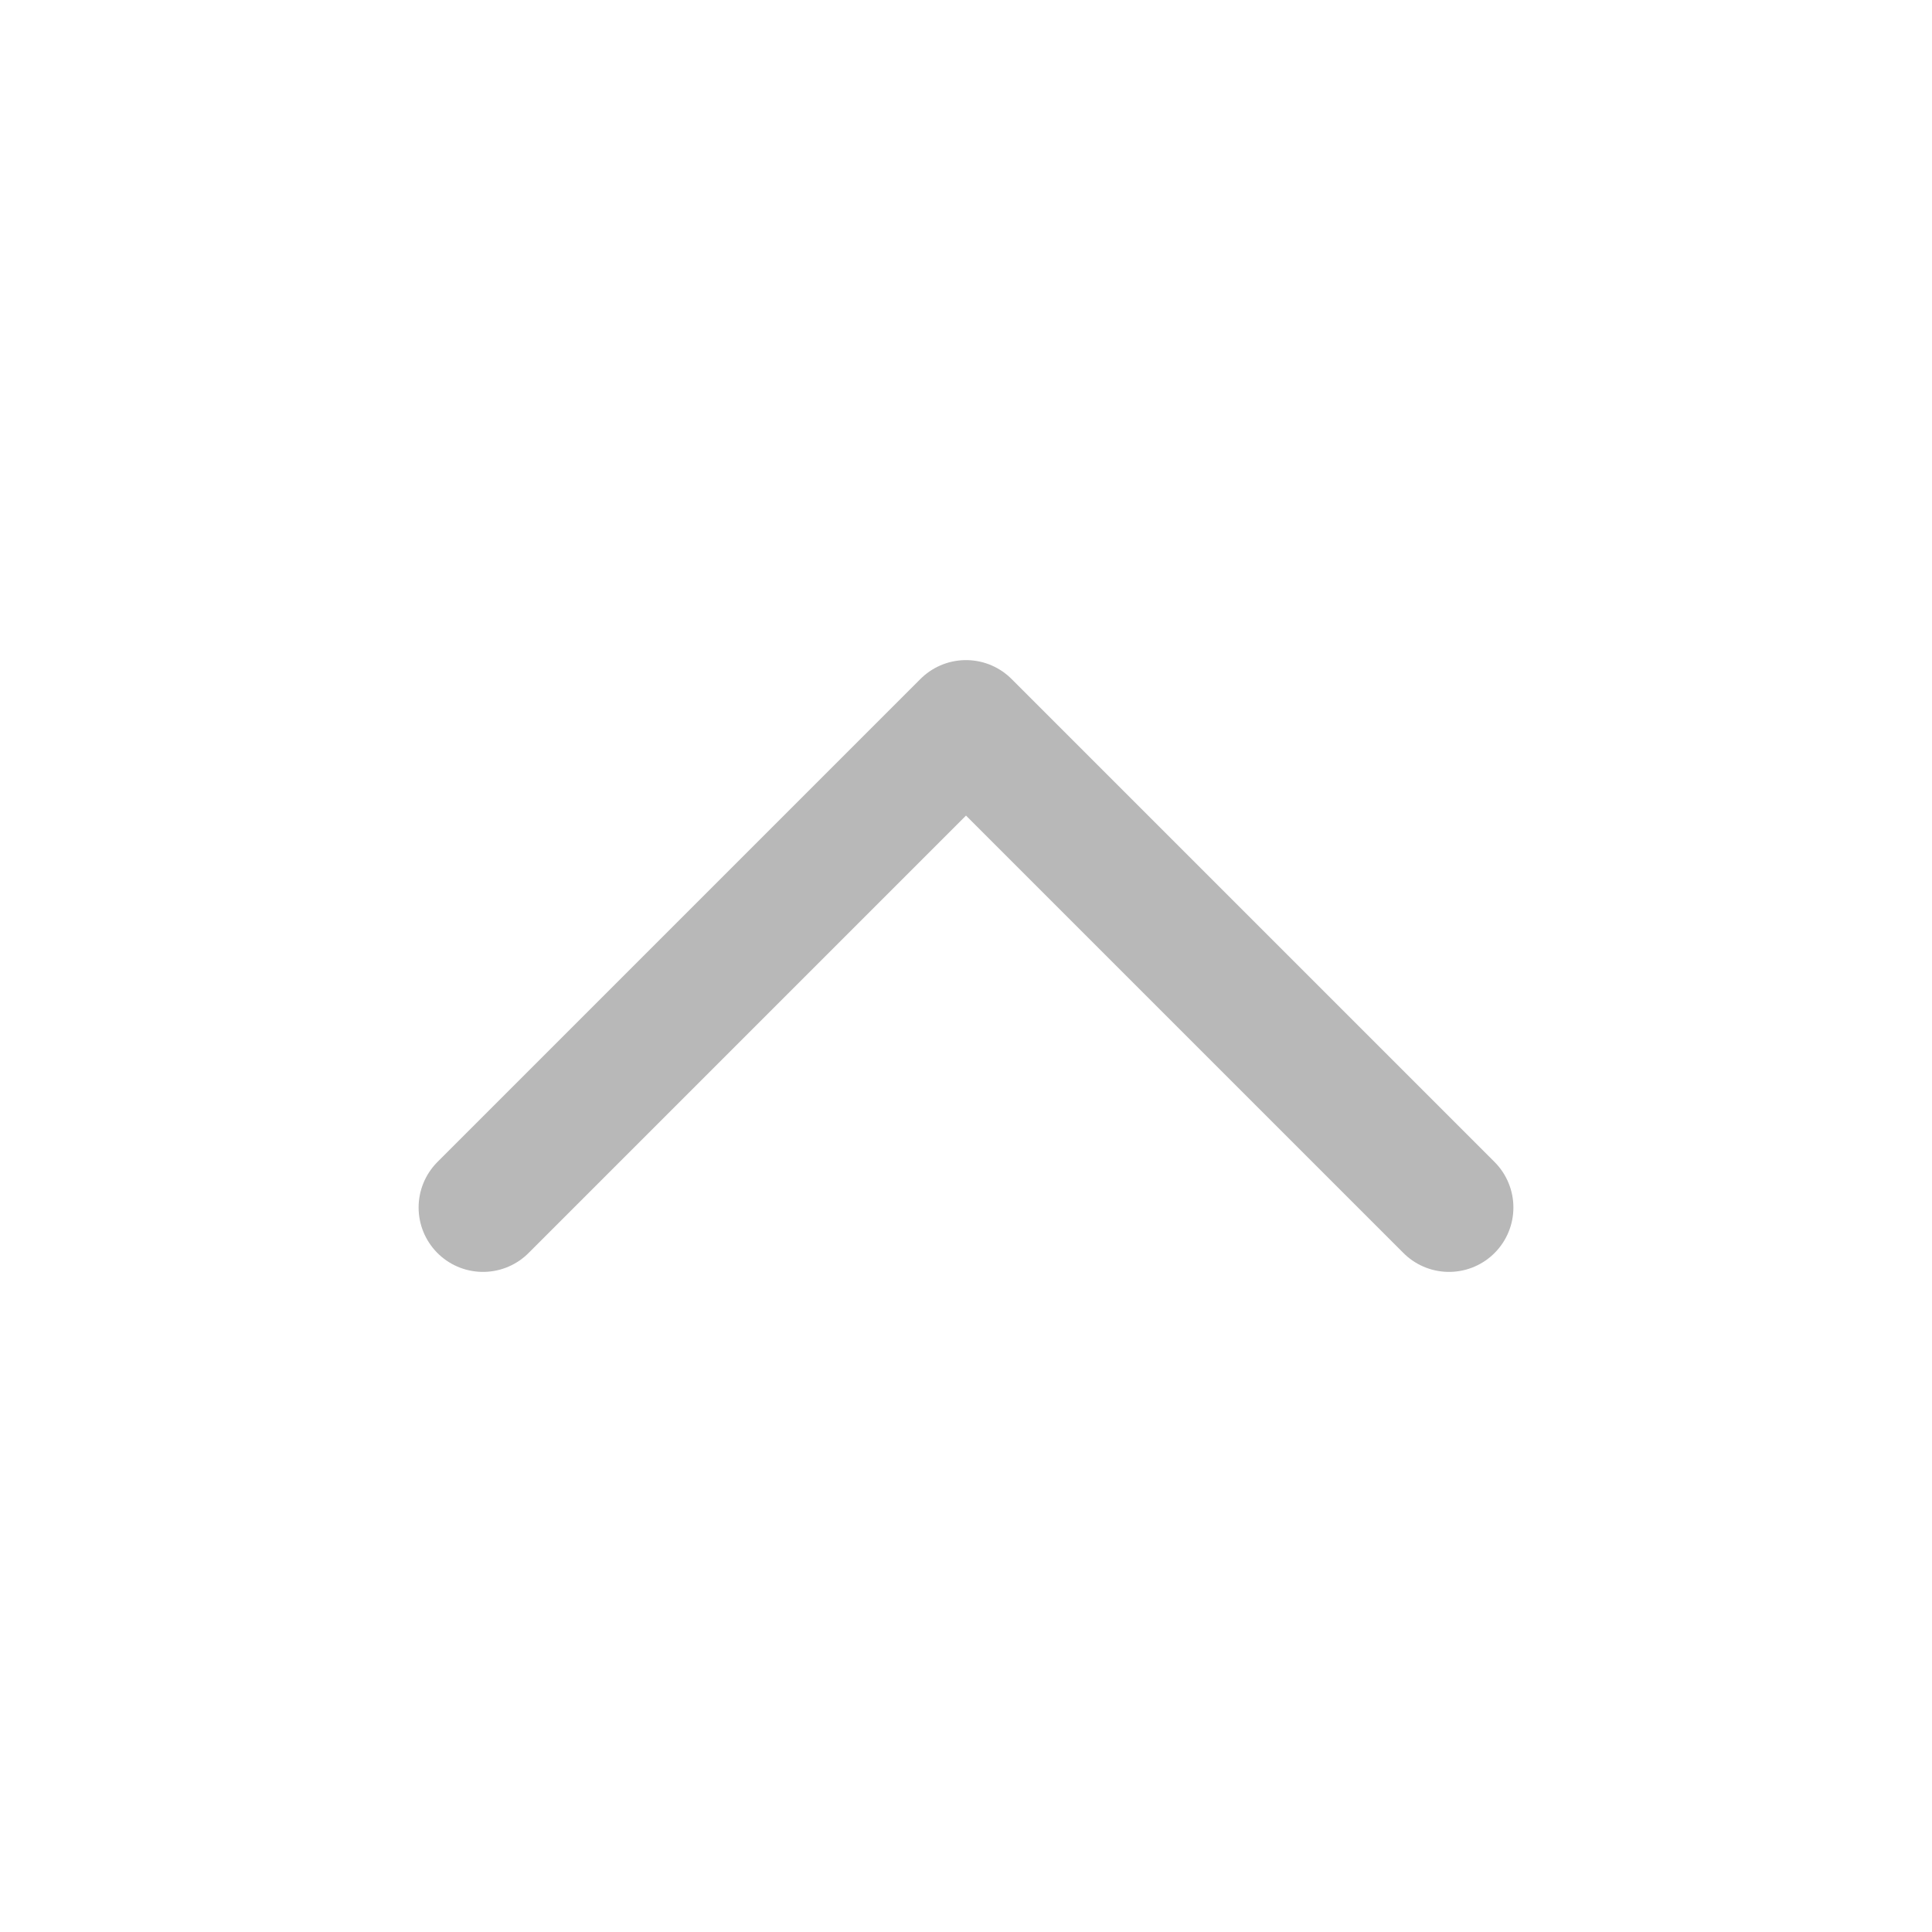
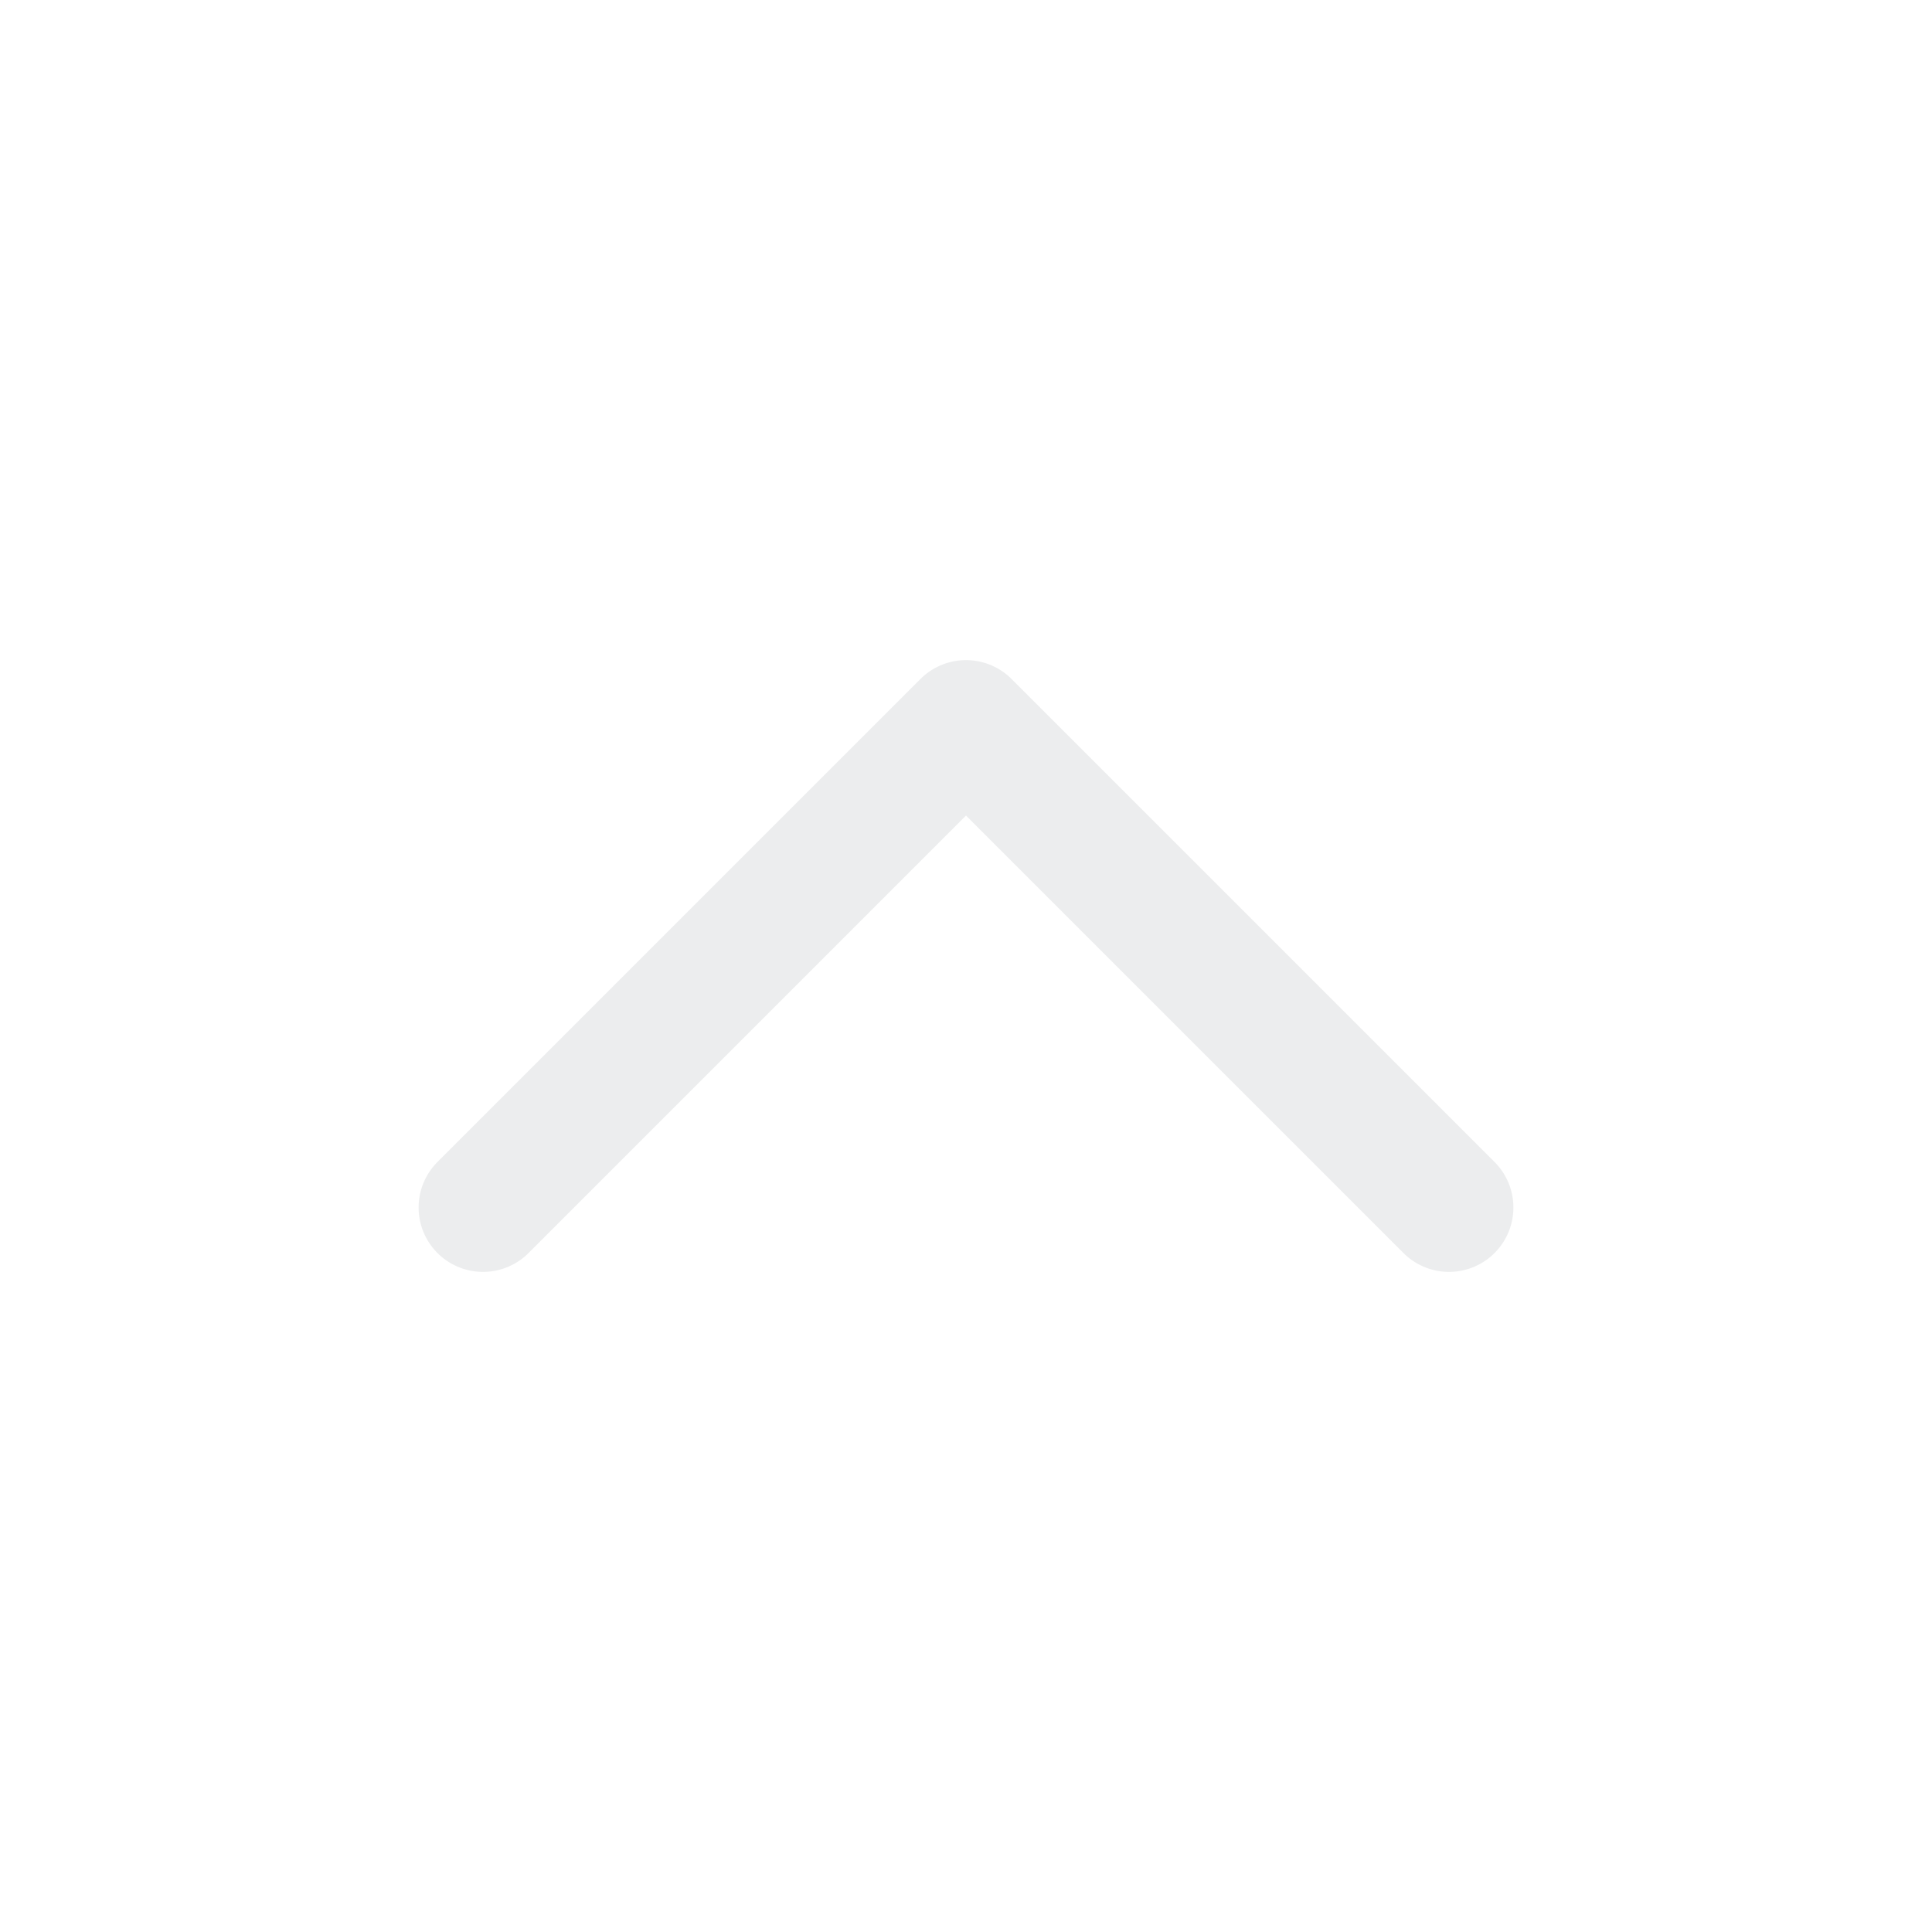
- <svg xmlns="http://www.w3.org/2000/svg" width="24" height="24" viewBox="0 0 24 24" fill="none">
-   <path d="M6 15L12 9L18 15" stroke="#B8B8B8" stroke-width="1.6" stroke-linecap="round" stroke-linejoin="round" />
+ <svg xmlns="http://www.w3.org/2000/svg" width="26" height="26" viewBox="0 0 24 24" fill="none">
+   <path d="M6 15L12 9L18 15" stroke="#ECEDEE" stroke-width="1.6" stroke-linecap="round" stroke-linejoin="round" />
</svg>
